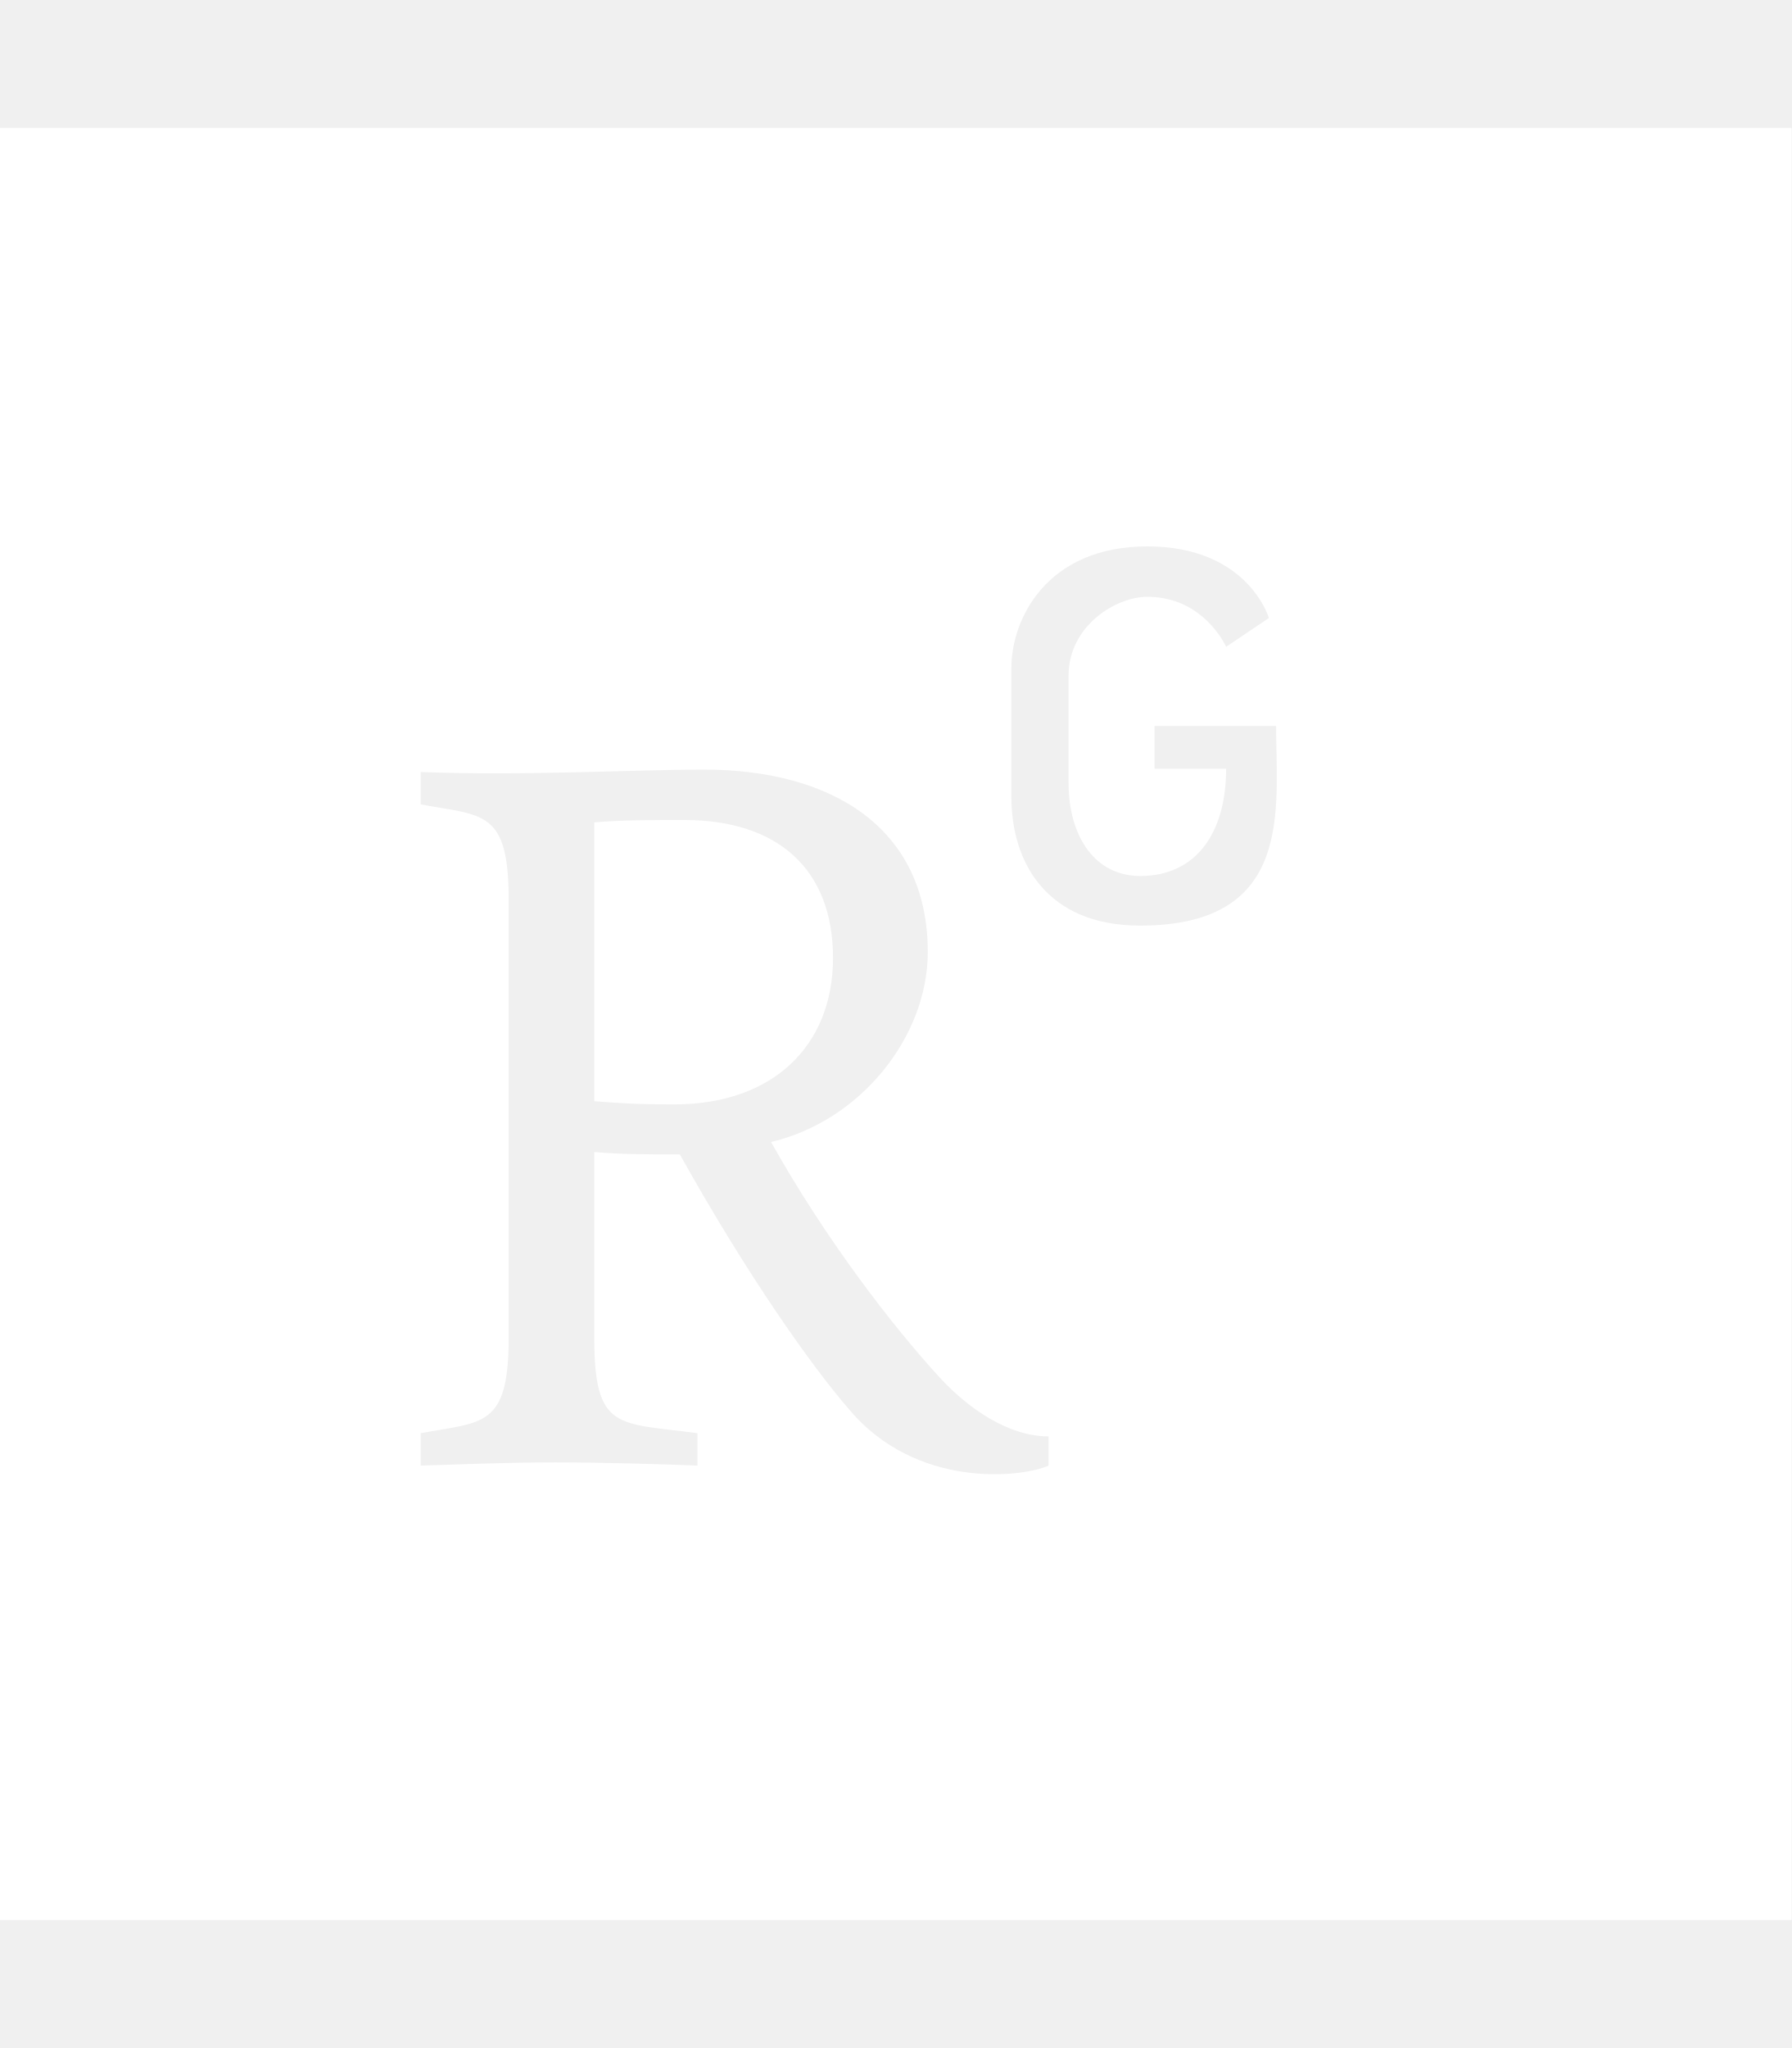
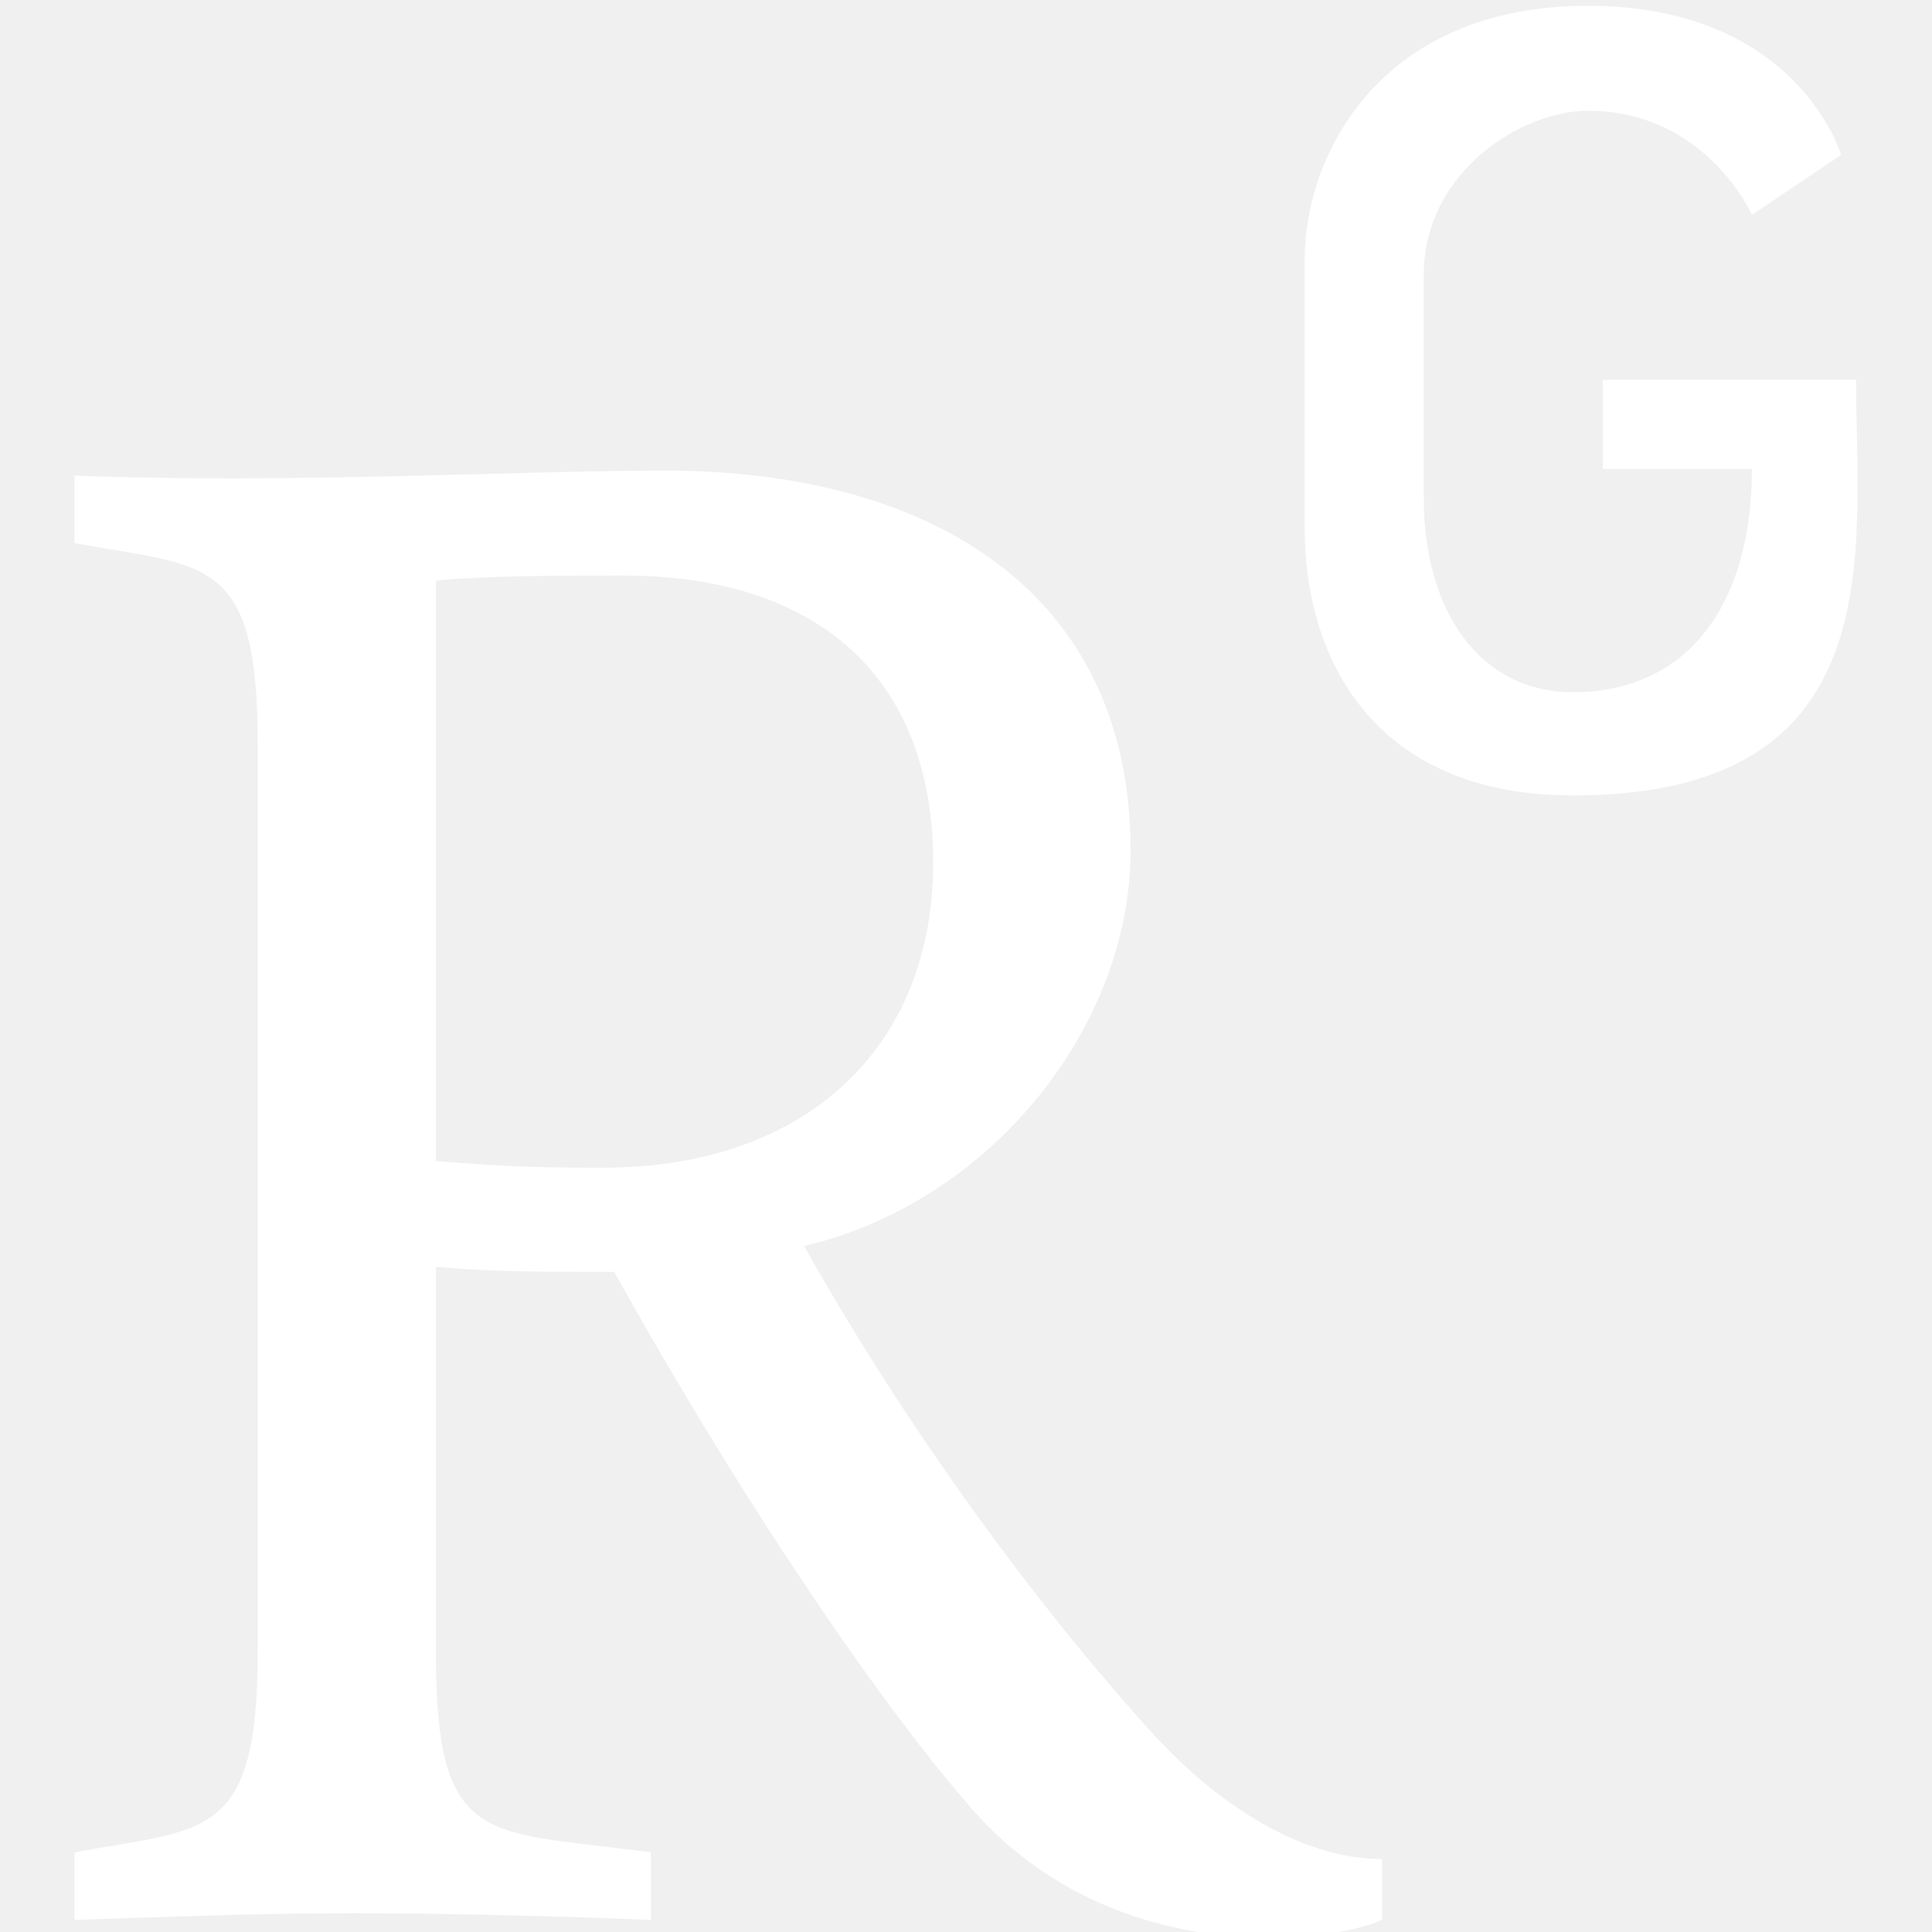
- <svg xmlns="http://www.w3.org/2000/svg" viewBox="0 0 448 512">
-   <path fill="white" d="M0 32v448h448V32H0zm262.2 334.4c-6.6 3-33.2 6-50-14.2-9.2-10.6-25.3-33.3-42.2-63.6-8.9 0-14.7 0-21.4-.6v46.4c0 23.5 6 21.2 25.8 23.9v8.1c-6.9-.3-23.1-.8-35.6-.8-13.1 0-26.1.6-33.6.8v-8.1c15.5-2.9 22-1.3 22-23.9V225c0-22.6-6.4-21-22-23.9V193c25.8 1 53.1-.6 70.9-.6 31.7 0 55.9 14.4 55.9 45.6 0 21.1-16.7 42.2-39.2 47.5 13.6 24.2 30 45.6 42.2 58.9 7.2 7.8 17.2 14.7 27.2 14.7v7.3zm22.9-135c-23.3 0-32.2-15.7-32.2-32.2V167c0-12.2 8.8-30.4 34-30.4s30.4 17.9 30.4 17.9l-10.7 7.2s-5.5-12.5-19.7-12.5c-7.9 0-19.7 7.3-19.7 19.7v26.8c0 13.4 6.6 23.3 17.9 23.3 14.1 0 21.5-10.9 21.5-26.8h-17.9v-10.7h30.4c0 20.5 4.7 49.9-34 49.9zm-116.5 44.7c-9.4 0-13.6-.3-20-.8v-69.7c6.4-.6 15-.6 22.5-.6 23.3 0 37.2 12.2 37.2 34.5 0 21.9-15 36.6-39.7 36.6z" class="" />
+ <svg xmlns="http://www.w3.org/2000/svg" viewBox="0 -0.7 231.958 231.958">
+   <path d="M 190.639 0 C 165.439 -4.7369516e-15 156.639 18.2 156.639 30.4 L 156.639 62.6 C 156.639 79.1 165.54 94.801 188.84 94.801 C 227.54 94.801 222.84 65.4 222.84 44.9 L 192.439 44.9 L 192.439 55.6 L 210.34 55.6 C 210.34 71.5 202.94 82.4 188.84 82.4 C 177.54 82.4 170.939 72.5 170.939 59.1 L 170.939 32.301 C 170.939 19.901 182.739 12.6 190.639 12.6 C 204.839 12.6 210.34 25.1 210.34 25.1 L 221.039 17.9 C 221.039 17.9 215.839 0 190.639 0 z M 79.84 55.801 C 62.04 55.801 34.739 57.4 8.939 56.4 L 8.939 64.5 C 24.539 67.4 30.939 65.8 30.939 88.4 L 30.939 197.801 C 30.939 220.401 24.439 218.801 8.939 221.701 L 8.939 229.801 C 16.439 229.601 29.441 229 42.541 229 C 55.041 229 71.241 229.501 78.141 229.801 L 78.141 221.701 C 58.341 219.001 52.34 221.301 52.34 197.801 L 52.34 151.4 C 59.04 152 64.84 152 73.74 152 C 90.64 182.3 106.739 205 115.939 215.6 C 132.739 235.8 159.339 232.801 165.939 229.801 L 165.939 222.5 C 155.939 222.5 145.94 215.601 138.74 207.801 C 126.54 194.501 110.141 173.1 96.541 148.9 C 119.041 143.6 135.74 122.5 135.74 101.4 C 135.74 70.2 111.54 55.801 79.84 55.801 z M 74.84 68.4 C 98.14 68.4 112.041 80.6 112.041 102.9 C 112.041 124.8 97.04 139.5 72.34 139.5 C 62.94 139.5 58.74 139.201 52.34 138.701 L 52.34 69 C 58.74 68.4 67.34 68.4 74.84 68.4 z " fill="#ffffff" />
</svg>
